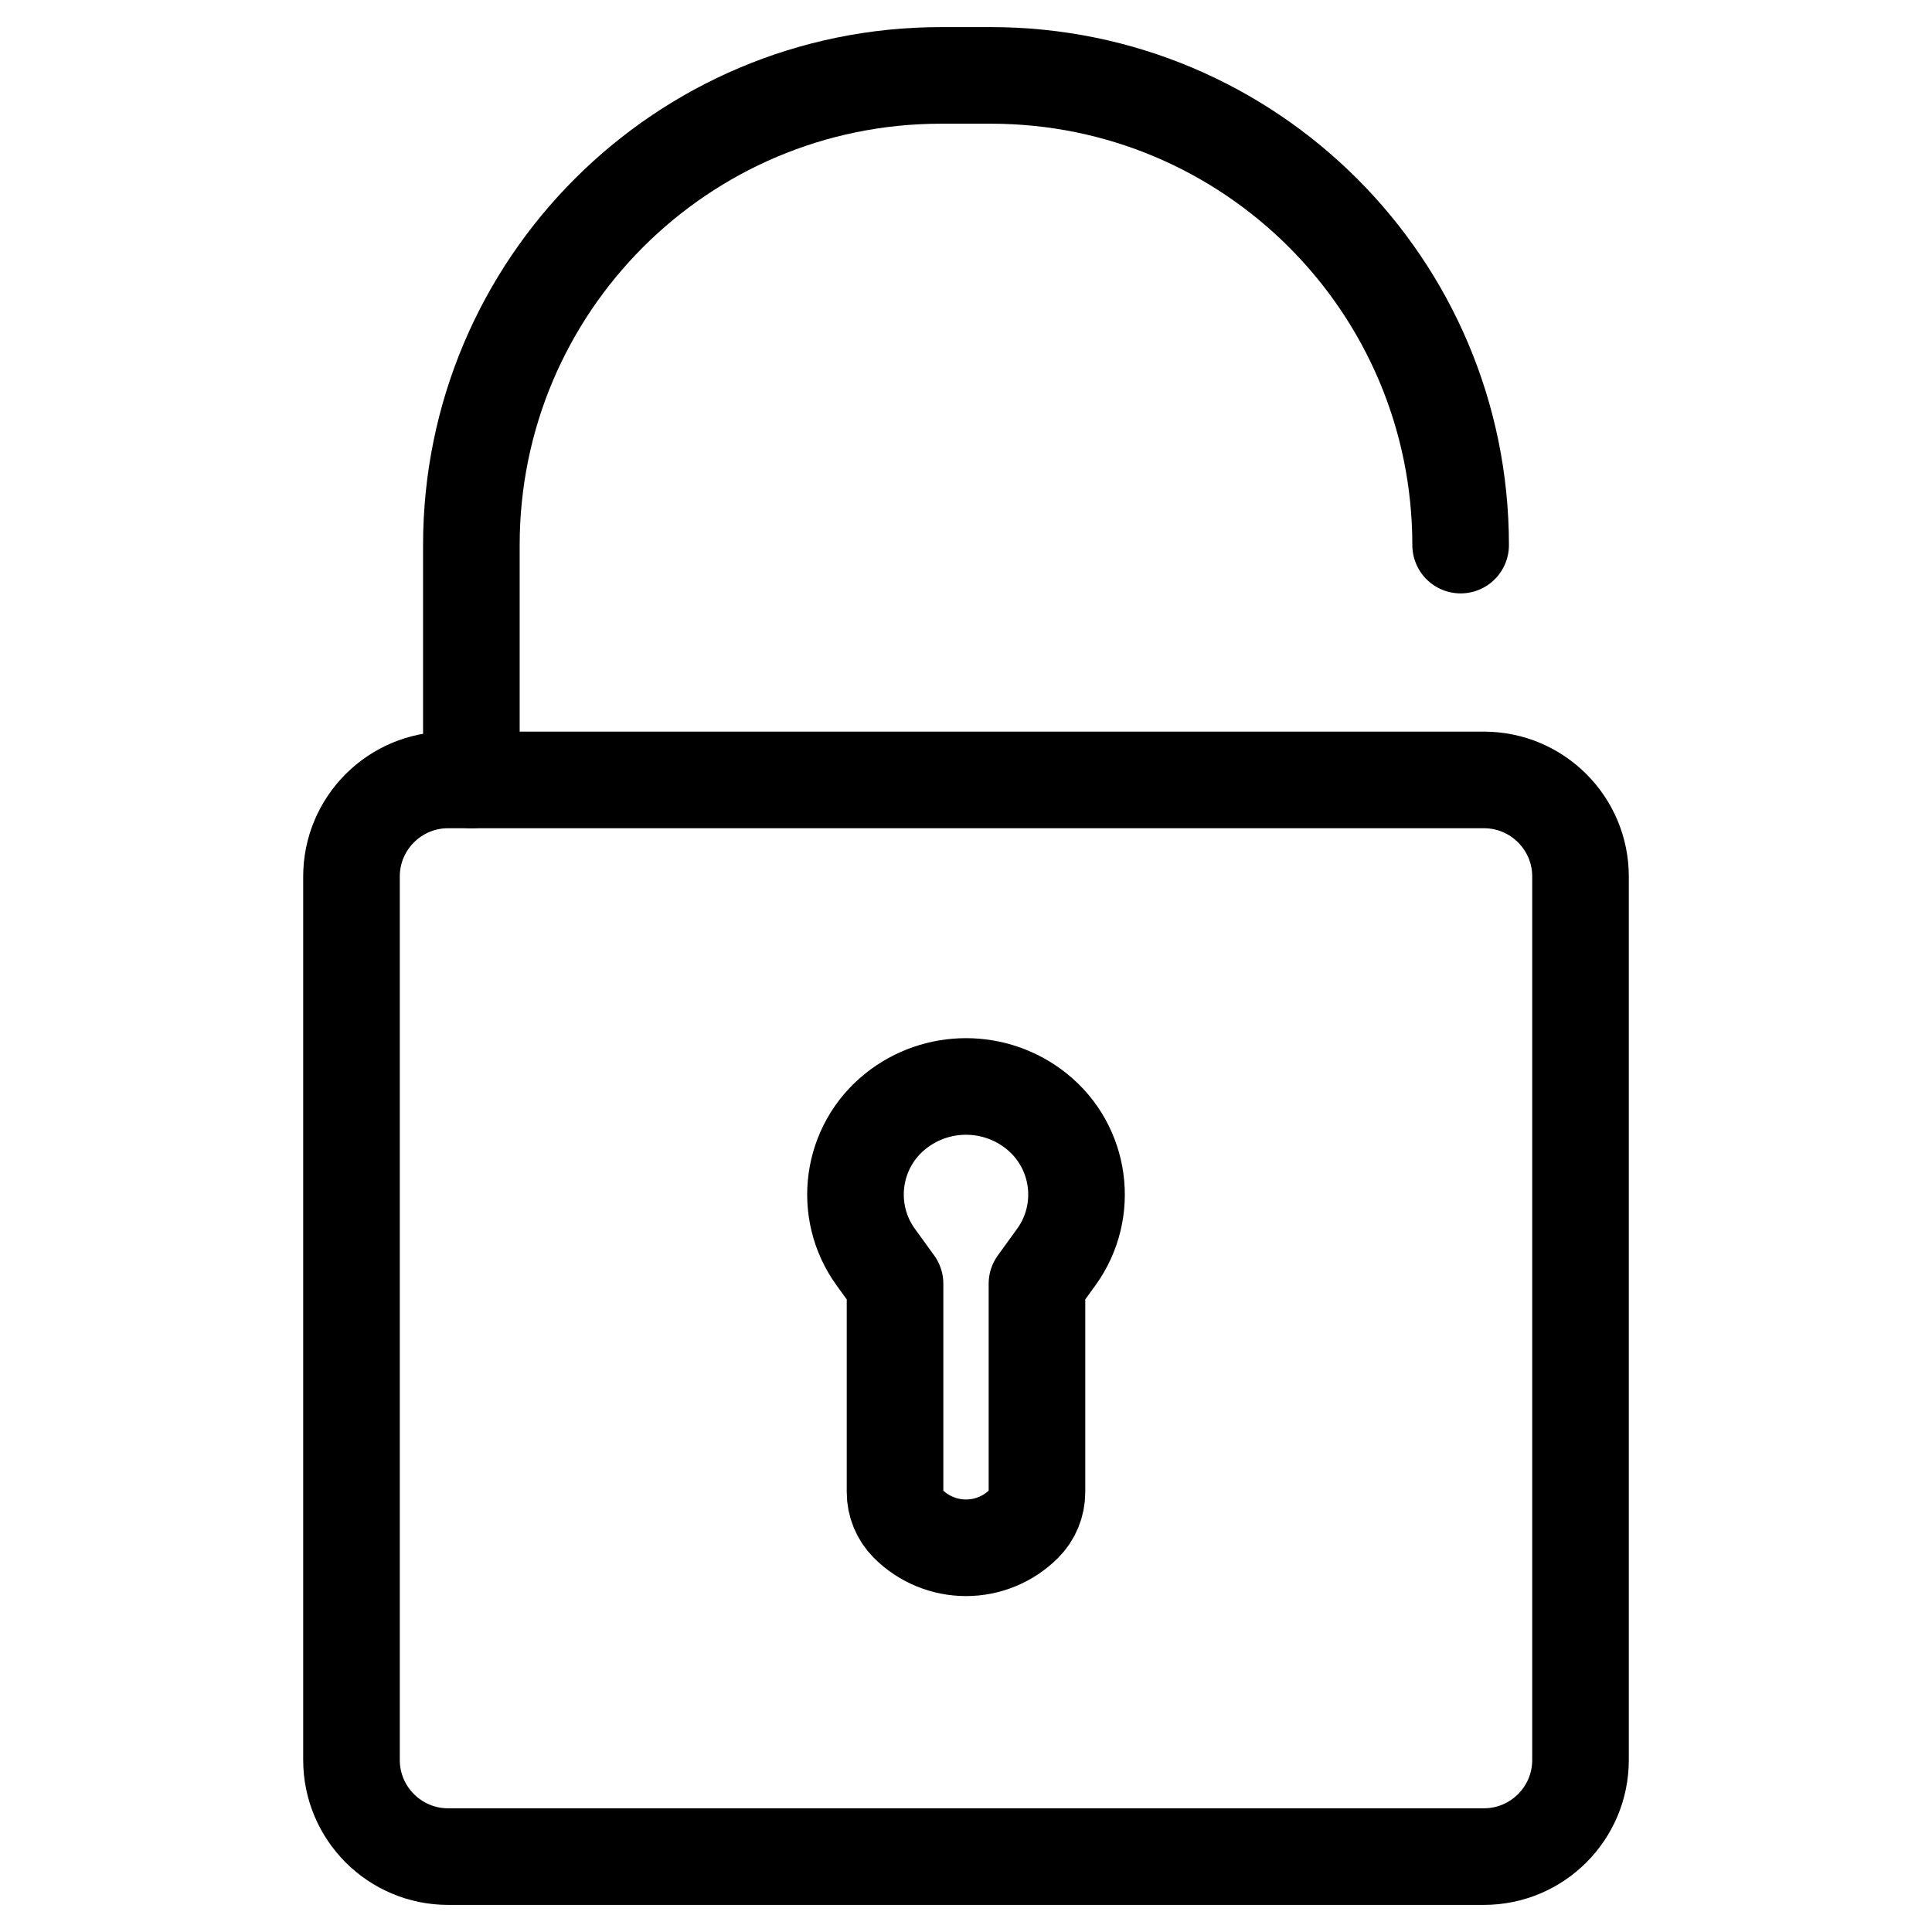
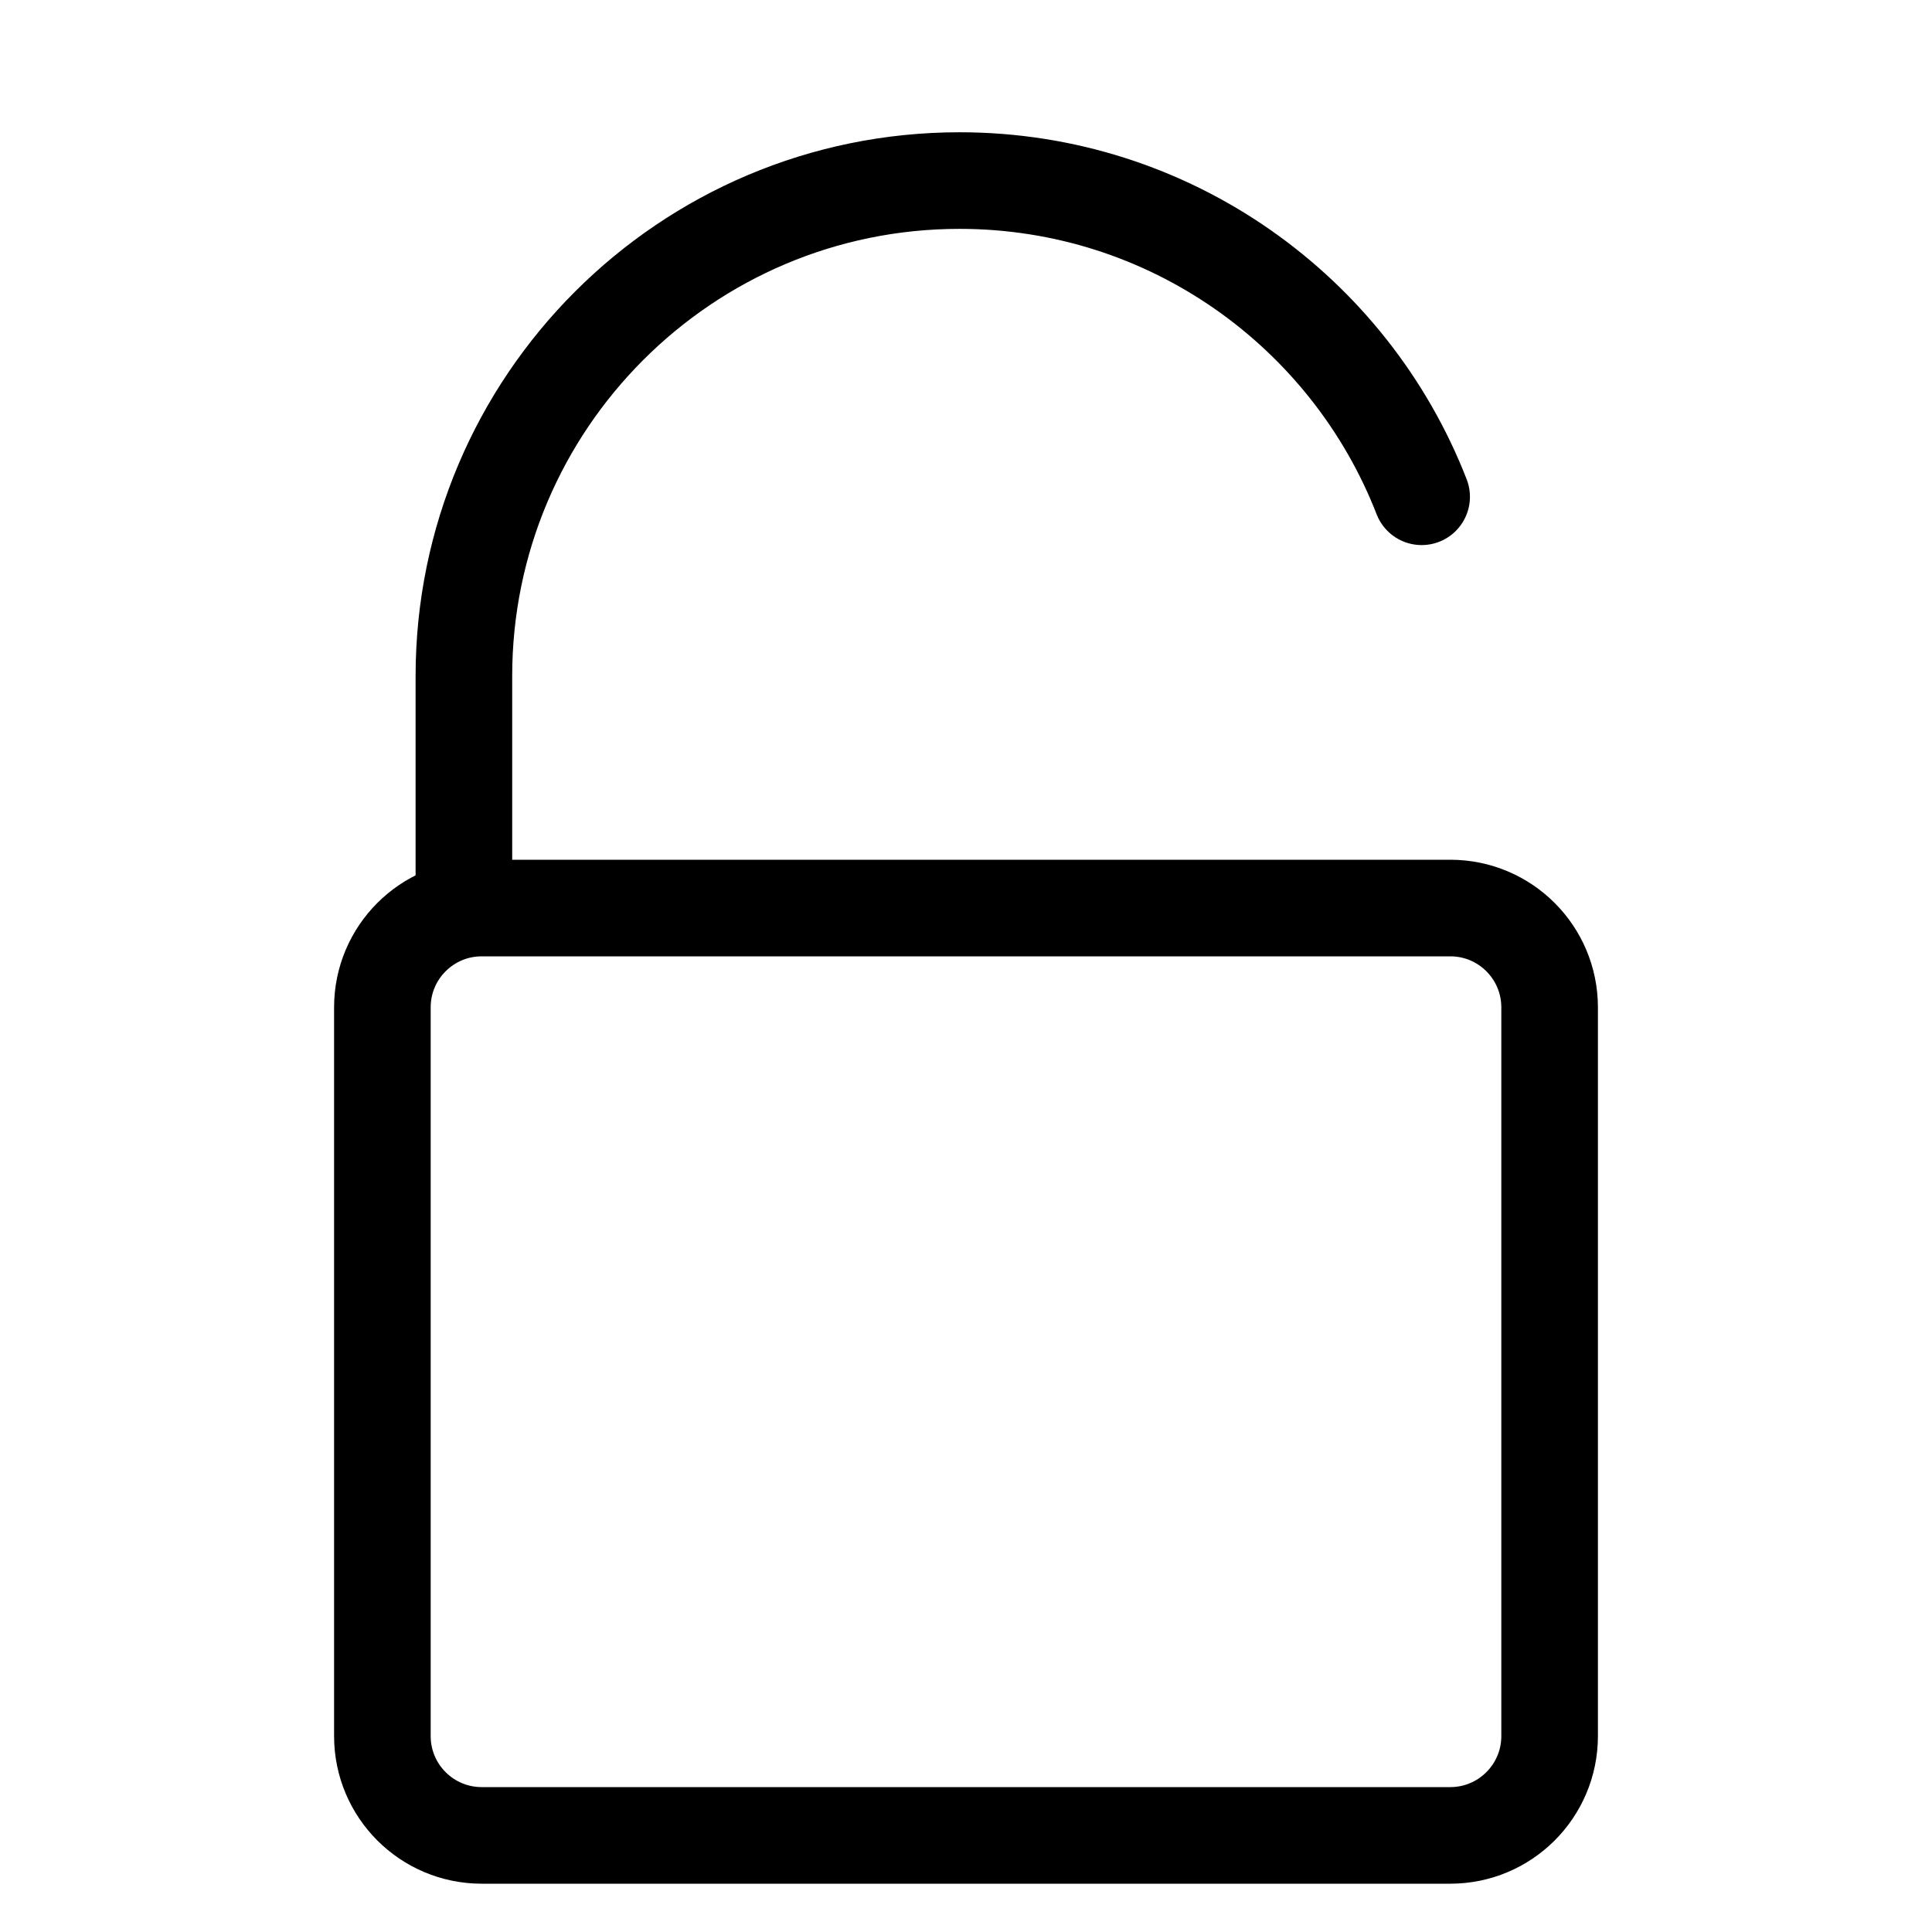
<svg xmlns="http://www.w3.org/2000/svg" width="100%" height="100%" viewBox="0 0 100 100" version="1.1" xml:space="preserve" style="fill-rule:evenodd;clip-rule:evenodd;stroke-linecap:round;stroke-linejoin:round;stroke-miterlimit:1.5;">
-   <path d="M52.995,78.872c-0.794,0.795 -1.872,1.241 -2.995,1.241c-1.123,0 -2.201,-0.446 -2.995,-1.241c-0.001,0 -0.001,-0.001 -0.002,-0.001c-0.433,-0.433 -0.676,-1.021 -0.676,-1.633c0,-2.802 0,-10.792 0,-10.792c0,0 -0.423,-0.584 -0.996,-1.375c-1.731,-2.389 -1.28,-5.716 1.024,-7.558c0,0 0,0 0,0c2.131,-1.704 5.159,-1.704 7.29,0c0,0 0,0 0,0c2.304,1.842 2.755,5.169 1.024,7.558c-0.573,0.791 -0.996,1.375 -0.996,1.375c0,0 0,7.99 0,10.792c0,0.612 -0.243,1.2 -0.676,1.633c-0.001,0 -0.001,0.001 -0.002,0.001Z" style="fill:none;stroke:#000;stroke-width:5px;" />
  <g>
-     <path d="M24.398,40.369l0,-12.155c0,0 0,0 0,-0.001c0,-13.426 10.884,-24.31 24.31,-24.31c0.861,0 1.723,0 2.584,0c13.426,0 24.31,10.884 24.31,24.31c0,0.001 0,0.001 0,0.001" style="fill:none;stroke:#000;stroke-width:5px;" />
-     <path d="M81.807,45.369c0,-2.76 -2.24,-5 -5,-5l-53.614,0c-2.76,0 -5,2.24 -5,5l0,45.728c0,2.759 2.24,5 5,5l53.614,0c2.76,0 5,-2.241 5,-5l0,-45.728Z" style="fill:none;stroke:#000;stroke-width:5px;" />
+     <path d="M24.011,47l0,-12c0,-14.159 11.495,-25.654 25.654,-25.654c10.884,0 20.195,6.793 23.919,16.367" style="fill:none;stroke:#000;stroke-width:5px;" />
+     <path d="M80.208,52.139c0,-2.837 -2.302,-5.139 -5.139,-5.139l-50.138,0c-2.837,0 -5.139,2.302 -5.139,5.139l0,37.722c0,2.836 2.302,5.139 5.139,5.139l50.138,0c2.837,0 5.139,-2.303 5.139,-5.139l0,-37.722Z" style="fill:none;stroke:#000;stroke-width:5px;" />
  </g>
</svg>
